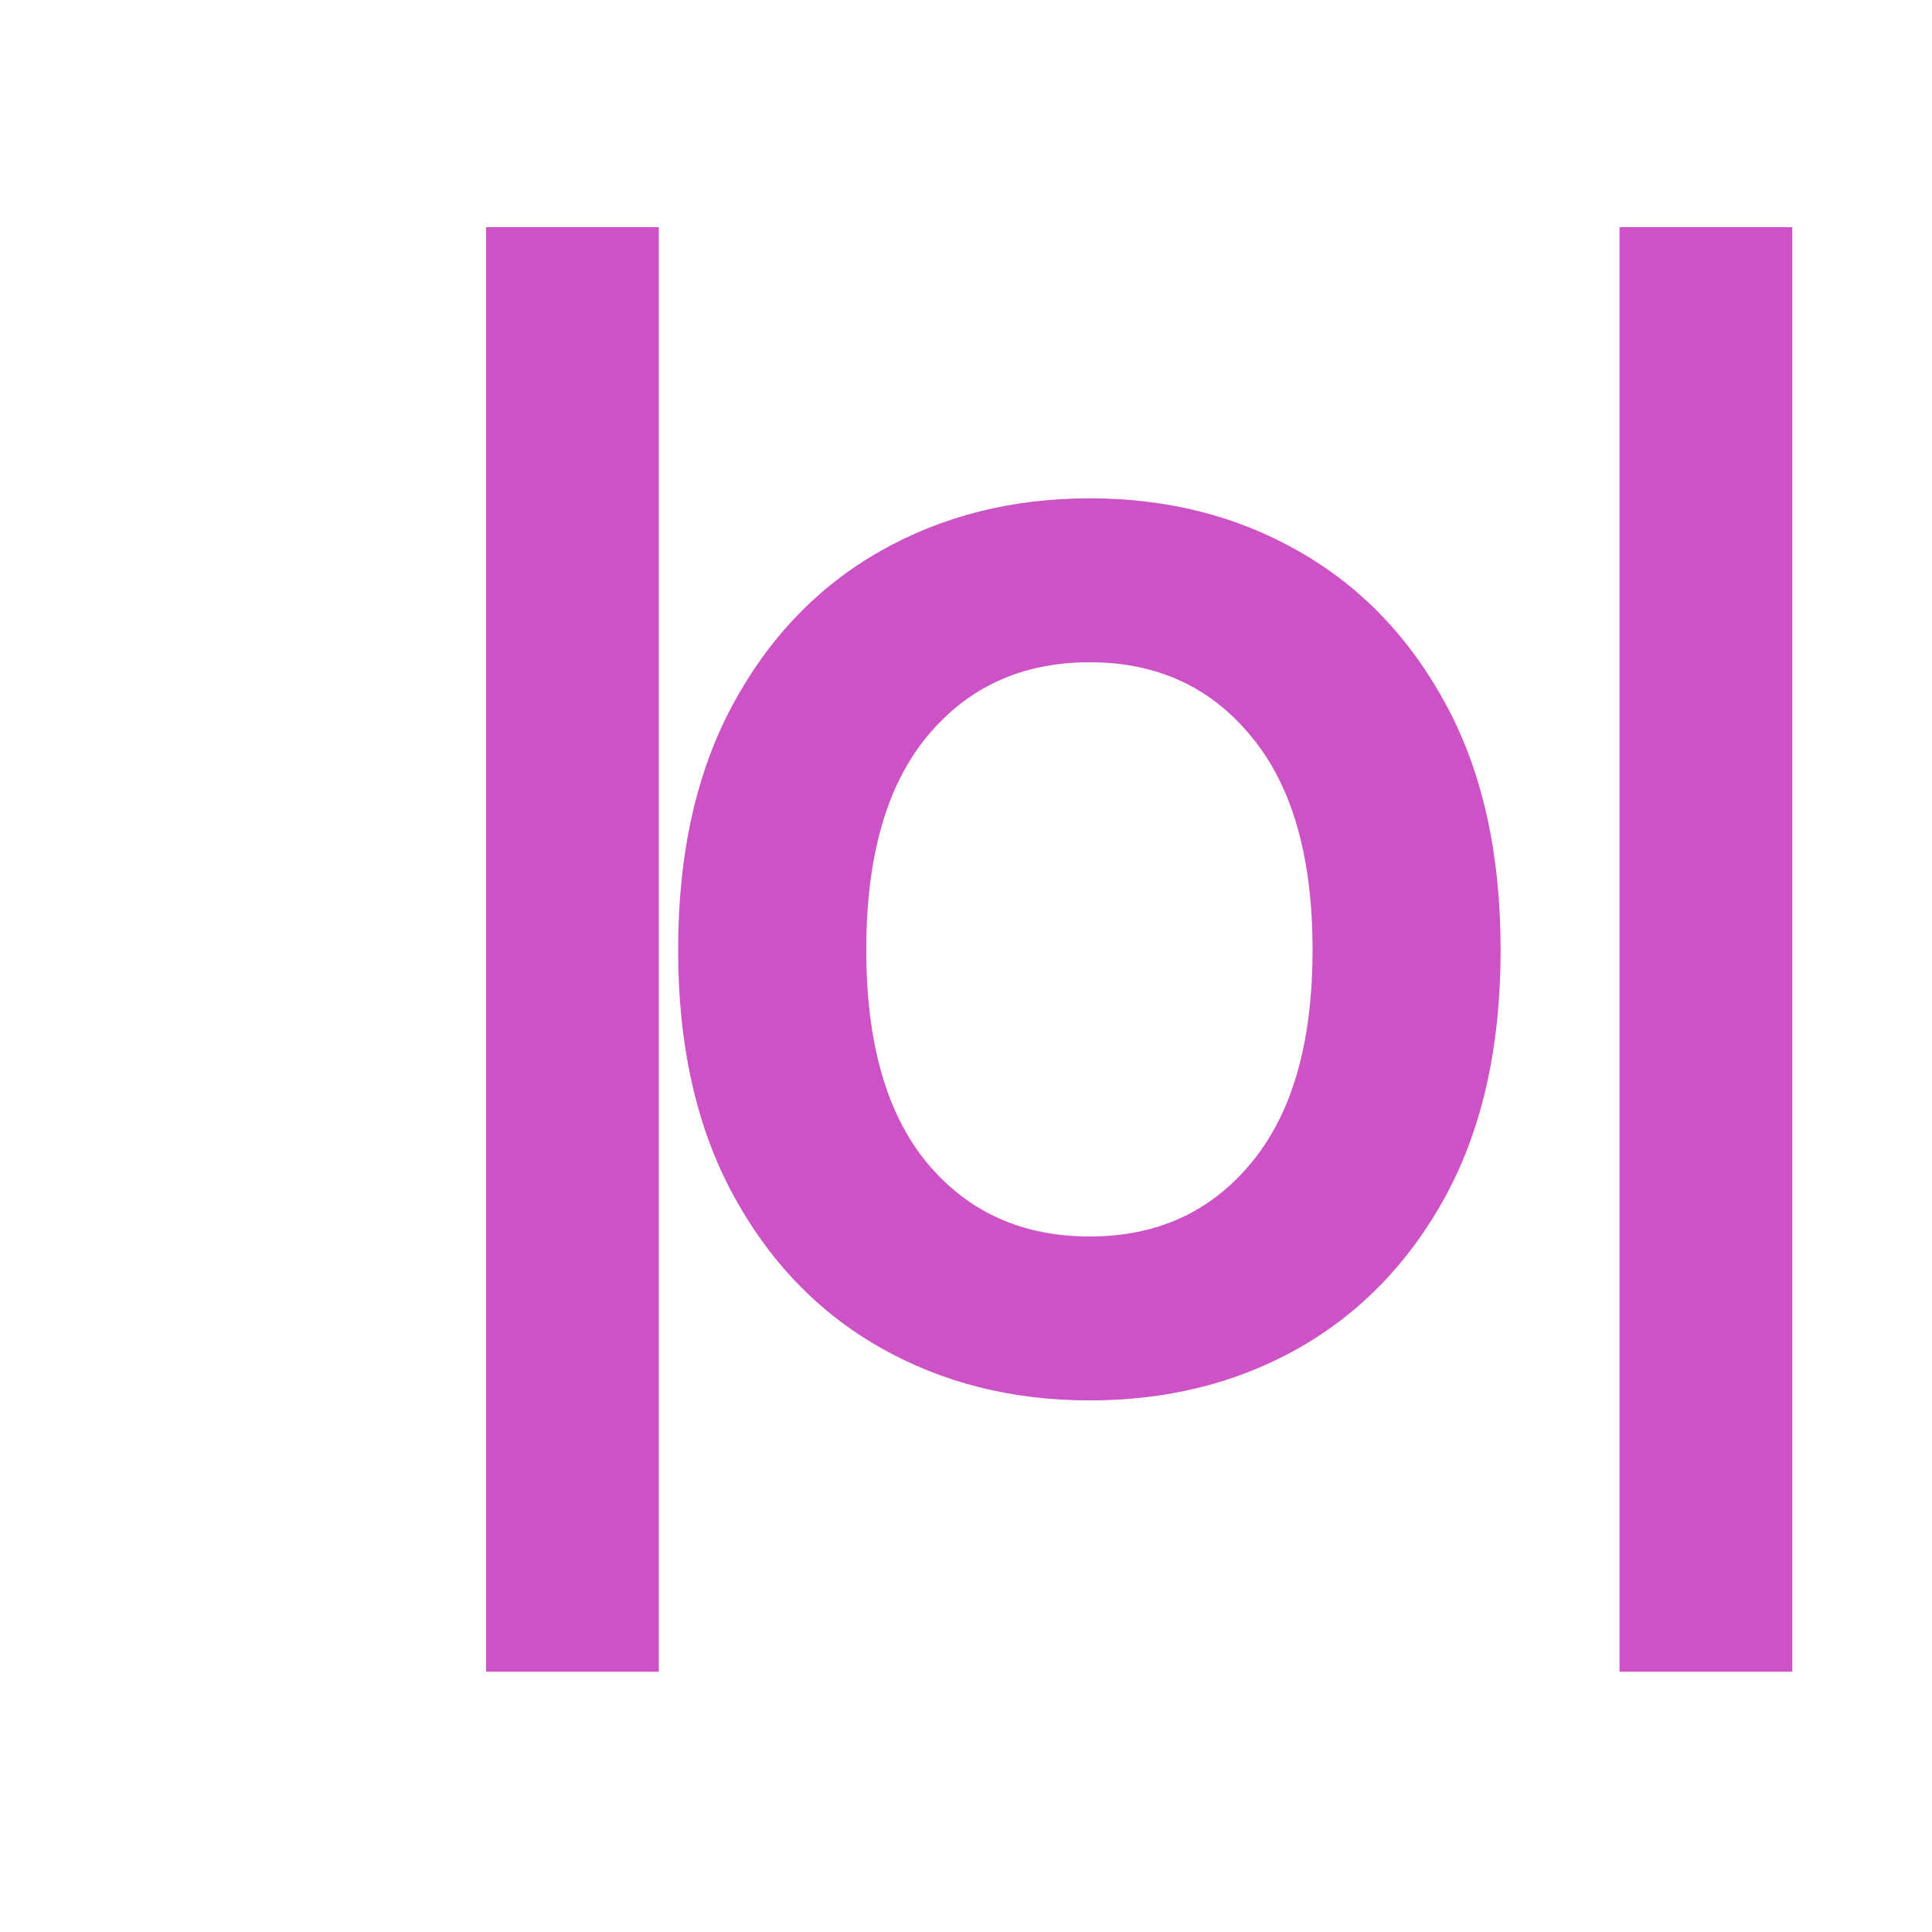
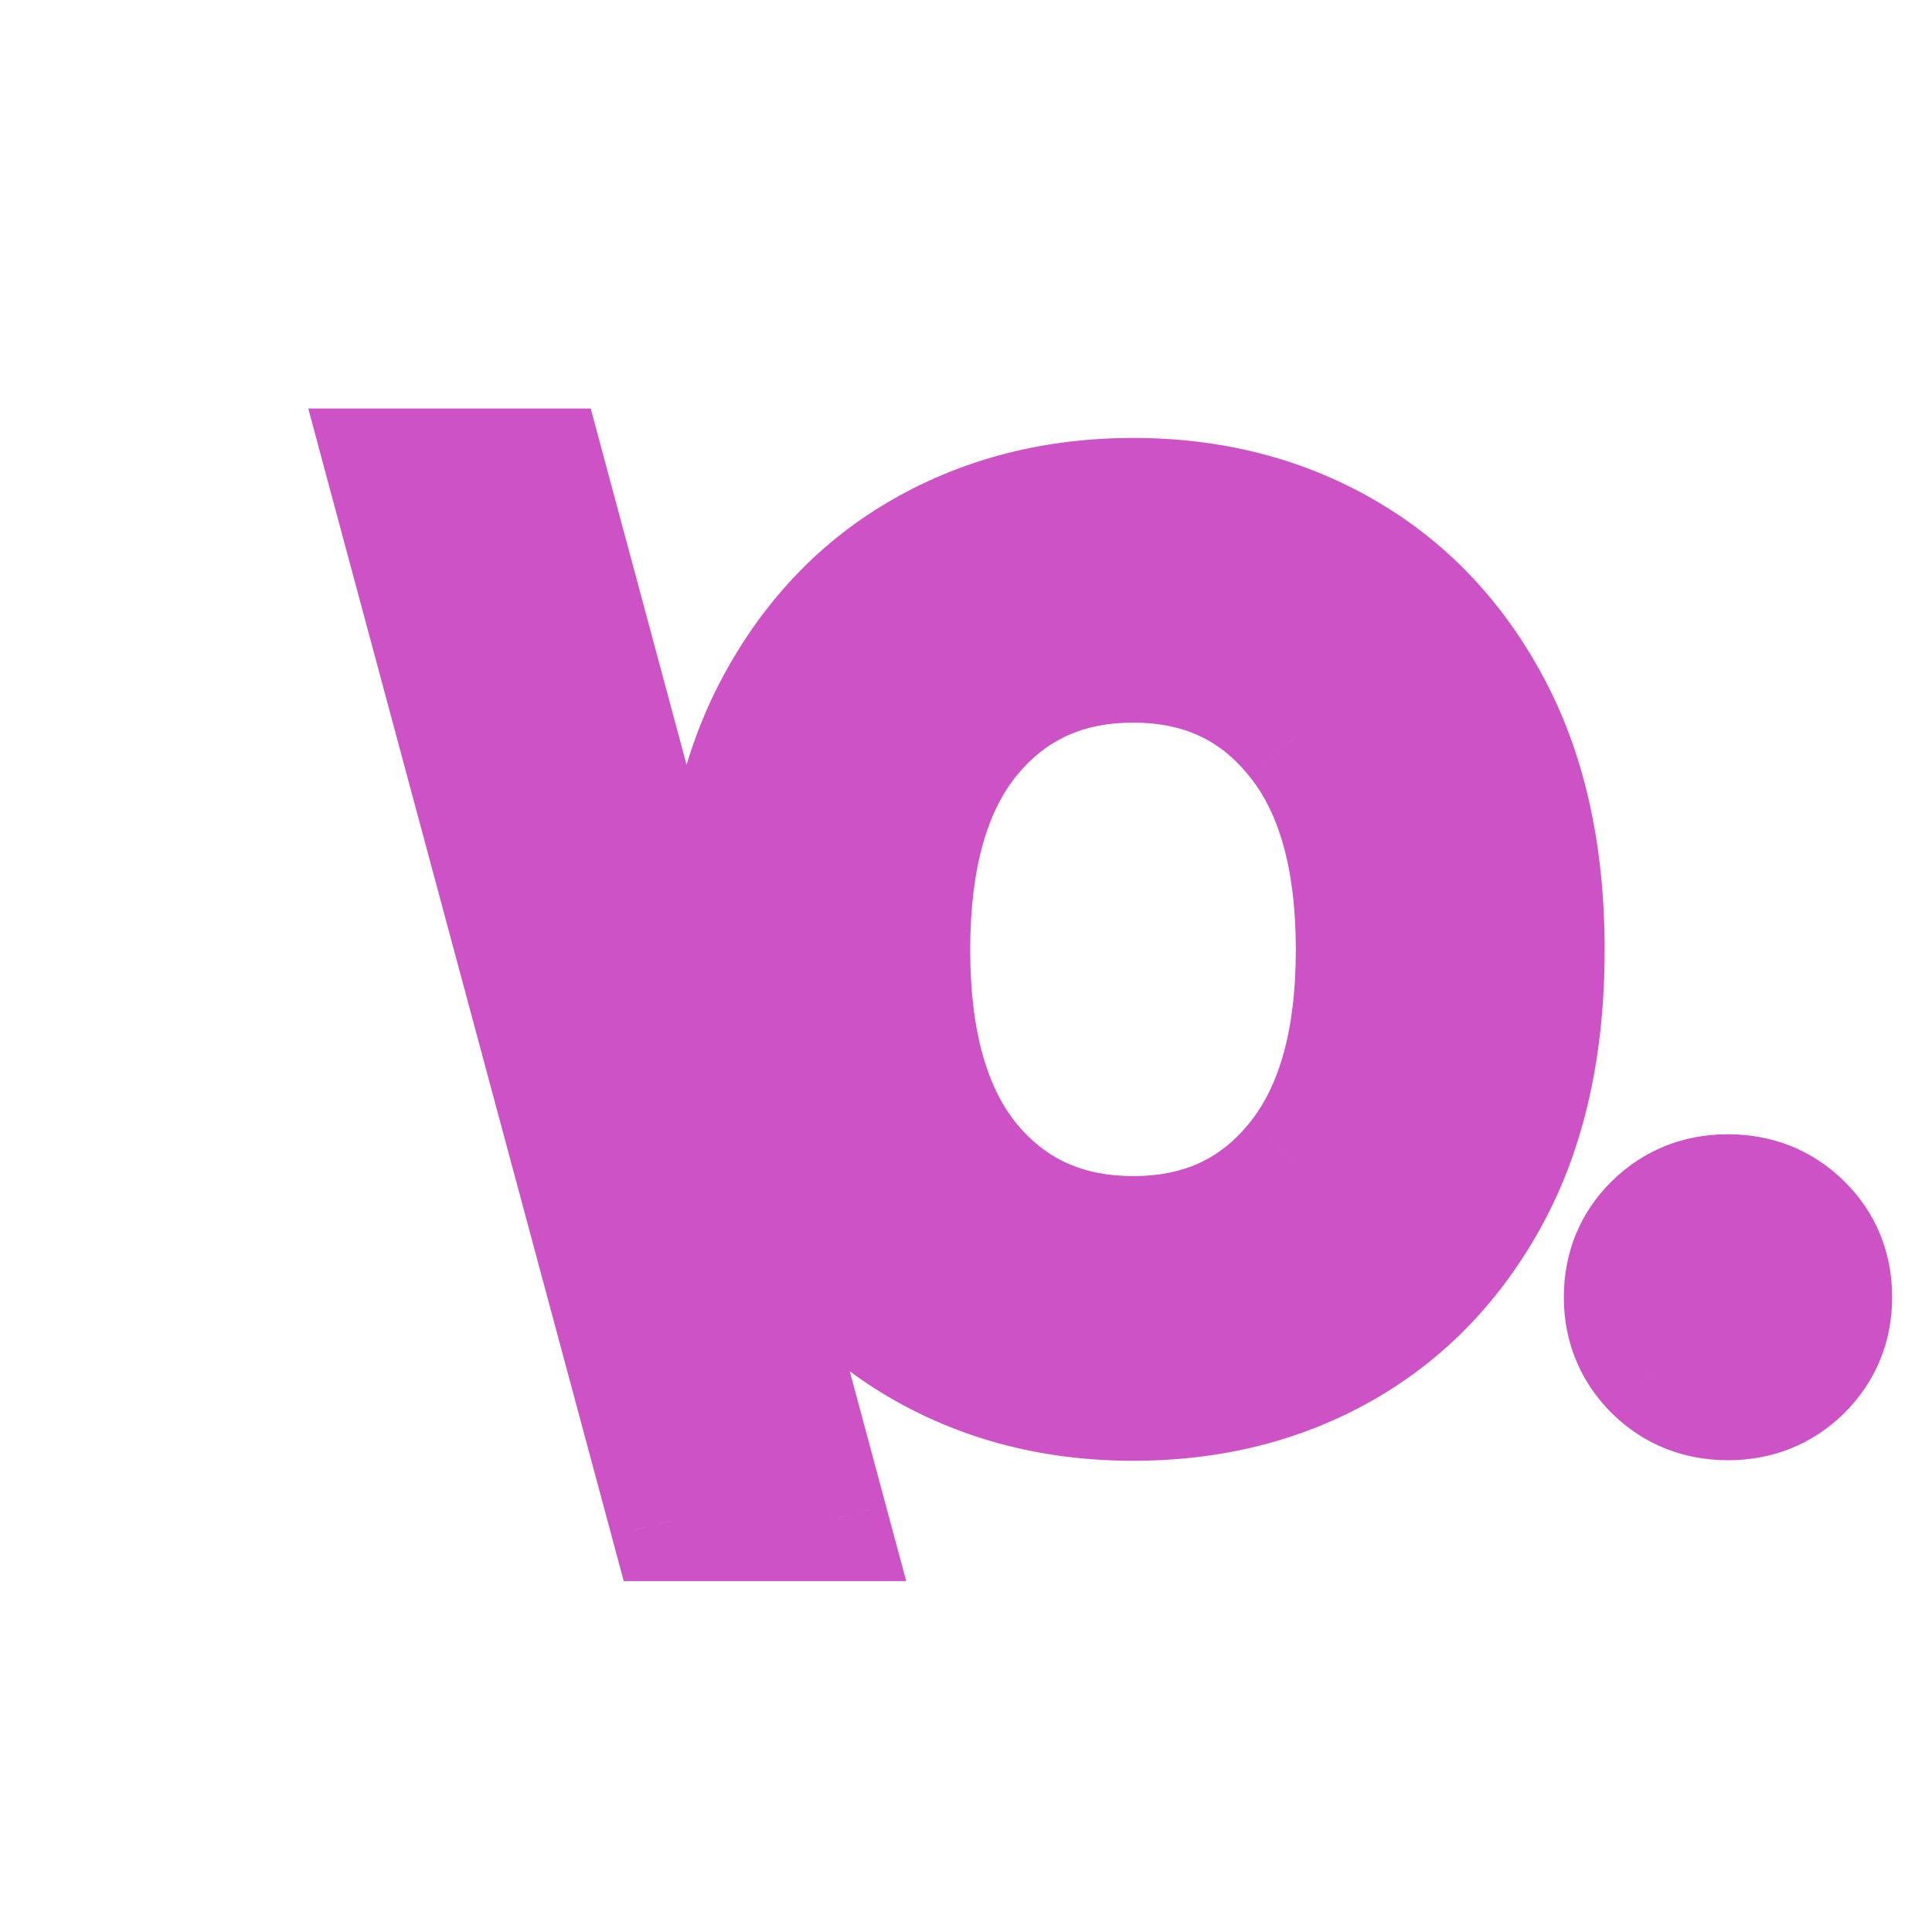
<svg xmlns="http://www.w3.org/2000/svg" width="32" height="32" viewBox="0 0 32 32" fill="none">
-   <path d="M10.912 3.762V27.688H8.051V3.762H10.912ZM18.049 23.195C16.76 23.195 15.601 22.902 14.572 22.316C13.544 21.73 12.73 20.881 12.131 19.768C11.532 18.654 11.232 17.31 11.232 15.734C11.232 14.146 11.532 12.795 12.131 11.682C12.73 10.568 13.544 9.719 14.572 9.133C15.601 8.547 16.76 8.254 18.049 8.254C19.338 8.254 20.494 8.547 21.516 9.133C22.544 9.719 23.358 10.568 23.957 11.682C24.556 12.795 24.855 14.146 24.855 15.734C24.855 17.323 24.556 18.674 23.957 19.787C23.358 20.894 22.544 21.74 21.516 22.326C20.494 22.906 19.338 23.195 18.049 23.195ZM14.348 15.734C14.348 17.271 14.683 18.446 15.354 19.26C16.031 20.074 16.929 20.48 18.049 20.48C19.162 20.48 20.054 20.074 20.725 19.26C21.402 18.446 21.74 17.271 21.74 15.734C21.74 14.191 21.402 13.013 20.725 12.199C20.054 11.379 19.162 10.969 18.049 10.969C16.929 10.969 16.031 11.379 15.354 12.199C14.683 13.013 14.348 14.191 14.348 15.734ZM29.686 3.762V27.688H26.824V3.762H29.686Z" fill="#CD52C5" />
+   <path d="M11.098 25.188L6.41 7.766H9.018L13.705 25.188H11.098ZM18.771 23.195C17.482 23.195 16.324 22.902 15.295 22.316C14.266 21.73 13.453 20.881 12.854 19.768C12.255 18.654 11.955 17.31 11.955 15.734C11.955 14.146 12.255 12.795 12.854 11.682C13.453 10.568 14.266 9.719 15.295 9.133C16.324 8.547 17.482 8.254 18.771 8.254C20.061 8.254 21.216 8.547 22.238 9.133C23.267 9.719 24.081 10.568 24.68 11.682C25.279 12.795 25.578 14.146 25.578 15.734C25.578 17.323 25.279 18.674 24.68 19.787C24.081 20.894 23.267 21.74 22.238 22.326C21.216 22.906 20.061 23.195 18.771 23.195ZM15.07 15.734C15.07 17.271 15.406 18.446 16.076 19.26C16.753 20.074 17.652 20.48 18.771 20.48C19.885 20.48 20.777 20.074 21.447 19.26C22.124 18.446 22.463 17.271 22.463 15.734C22.463 14.191 22.124 13.013 21.447 12.199C20.777 11.379 19.885 10.969 18.771 10.969C17.652 10.969 16.753 11.379 16.076 12.199C15.406 13.013 15.07 14.191 15.07 15.734ZM28.621 23.186C28.139 23.186 27.732 23.023 27.4 22.697C27.068 22.365 26.902 21.962 26.902 21.486C26.902 21.005 27.068 20.601 27.4 20.275C27.732 19.95 28.139 19.787 28.621 19.787C29.103 19.787 29.51 19.95 29.842 20.275C30.174 20.601 30.34 21.005 30.34 21.486C30.34 21.962 30.174 22.365 29.842 22.697C29.51 23.023 29.103 23.186 28.621 23.186Z" fill="#CD52C5" />
+   <path d="M11.098 25.188L10.132 25.447L10.331 26.188H11.098V25.188ZM6.41 7.766V6.766H5.106L5.444 8.025L6.41 7.766ZM9.018 7.766L9.983 7.506L9.784 6.766H9.018V7.766ZM13.705 25.188V26.188H15.01L14.671 24.928L13.705 25.188ZM12.063 24.928L7.376 7.506L5.444 8.025L10.132 25.447L12.063 24.928ZM6.41 8.766H9.018V6.766H6.41V8.766ZM8.052 8.025L12.739 25.447L14.671 24.928L9.983 7.506L8.052 8.025ZM13.705 24.188H11.098V26.188H13.705V24.188ZM15.295 22.316L14.8 23.185L15.295 22.316ZM15.295 9.133L14.8 8.264L15.295 9.133ZM22.238 9.133L21.741 10L21.743 10.002L22.238 9.133ZM24.68 19.787L25.559 20.263L25.56 20.261L24.68 19.787ZM22.238 22.326L22.731 23.196L22.733 23.195L22.238 22.326ZM16.076 19.26L15.304 19.896L15.307 19.899L16.076 19.26ZM21.447 19.26L20.678 18.62L20.675 18.624L21.447 19.26ZM21.447 12.199L20.673 12.832L20.678 12.839L21.447 12.199ZM16.076 12.199L15.305 11.563L15.304 11.563L16.076 12.199ZM18.771 22.195C17.64 22.195 16.654 21.94 15.79 21.448L14.8 23.185C15.993 23.865 17.325 24.195 18.771 24.195V22.195ZM15.79 21.448C14.935 20.961 14.251 20.253 13.734 19.294L11.973 20.241C12.655 21.508 13.597 22.5 14.8 23.185L15.79 21.448ZM13.734 19.294C13.23 18.358 12.955 17.185 12.955 15.734H10.955C10.955 17.435 11.279 18.951 11.973 20.241L13.734 19.294ZM12.955 15.734C12.955 14.27 13.231 13.09 13.734 12.155L11.973 11.208C11.278 12.499 10.955 14.022 10.955 15.734H12.955ZM13.734 12.155C14.251 11.196 14.935 10.488 15.79 10.002L14.8 8.264C13.597 8.949 12.655 9.941 11.973 11.208L13.734 12.155ZM15.79 10.002C16.654 9.509 17.64 9.254 18.771 9.254V7.254C17.325 7.254 15.993 7.585 14.8 8.264L15.79 10.002ZM18.771 9.254C19.903 9.254 20.884 9.509 21.741 10L22.736 8.265C21.548 7.585 20.218 7.254 18.771 7.254V9.254ZM21.743 10.002C22.598 10.488 23.283 11.196 23.799 12.155L25.56 11.208C24.879 9.941 23.936 8.949 22.733 8.264L21.743 10.002ZM23.799 12.155C24.302 13.09 24.578 14.27 24.578 15.734H26.578C26.578 14.022 26.255 12.499 25.56 11.208L23.799 12.155ZM24.578 15.734C24.578 17.199 24.302 18.378 23.799 19.313L25.56 20.261C26.255 18.969 26.578 17.447 26.578 15.734H24.578ZM23.8 19.311C23.284 20.264 22.599 20.97 21.743 21.457L22.733 23.195C23.935 22.511 24.877 21.523 25.559 20.263L23.8 19.311ZM21.745 21.456C20.888 21.942 19.905 22.195 18.771 22.195V24.195C20.216 24.195 21.545 23.869 22.731 23.196L21.745 21.456ZM14.07 15.734C14.07 17.4 14.432 18.837 15.304 19.896L16.848 18.624C16.379 18.055 16.07 17.142 16.07 15.734H14.07ZM15.307 19.899C16.187 20.956 17.374 21.48 18.771 21.48V19.48C17.929 19.48 17.32 19.191 16.845 18.62L15.307 19.899ZM18.771 21.48C20.164 21.48 21.347 20.954 22.219 19.896L20.675 18.624C20.207 19.193 19.605 19.48 18.771 19.48V21.48ZM22.216 19.899C23.097 18.84 23.463 17.402 23.463 15.734H21.463C21.463 17.14 21.151 18.052 20.678 18.62L22.216 19.899ZM23.463 15.734C23.463 14.062 23.098 12.62 22.216 11.56L20.678 12.839C21.151 13.407 21.463 14.321 21.463 15.734H23.463ZM22.221 11.566C21.35 10.5 20.167 9.969 18.771 9.969V11.969C19.602 11.969 20.203 12.257 20.673 12.832L22.221 11.566ZM18.771 9.969C17.371 9.969 16.183 10.499 15.305 11.563L16.847 12.836C17.323 12.259 17.932 11.969 18.771 11.969V9.969ZM15.304 11.563C14.431 12.623 14.07 14.064 14.07 15.734H16.07C16.07 14.319 16.38 13.403 16.848 12.835L15.304 11.563ZM27.4 22.697L26.693 23.404L26.7 23.411L27.4 22.697ZM27.4 20.275L26.7 19.561L27.4 20.275ZM29.842 20.275L30.542 19.561L29.842 20.275ZM29.842 22.697L30.542 23.411L30.549 23.404L29.842 22.697ZM28.621 22.186C28.391 22.186 28.238 22.118 28.101 21.983L26.7 23.411C27.227 23.927 27.888 24.186 28.621 24.186V22.186ZM28.108 21.99C27.965 21.848 27.902 21.7 27.902 21.486H25.902C25.902 22.223 26.171 22.882 26.693 23.404L28.108 21.99ZM27.902 21.486C27.902 21.262 27.968 21.119 28.101 20.989L26.7 19.561C26.169 20.082 25.902 20.747 25.902 21.486H27.902ZM28.101 20.989C28.238 20.855 28.391 20.787 28.621 20.787V18.787C27.888 18.787 27.227 19.045 26.7 19.561L28.101 20.989ZM28.621 20.787C28.852 20.787 29.004 20.855 29.142 20.989L30.542 19.561C30.015 19.045 29.354 18.787 28.621 18.787V20.787ZM29.142 20.989C29.274 21.119 29.34 21.262 29.34 21.486H31.34C31.34 20.747 31.073 20.082 30.542 19.561L29.142 20.989ZM29.34 21.486C29.34 21.7 29.277 21.848 29.135 21.99L30.549 23.404C31.071 22.882 31.34 22.223 31.34 21.486H29.34ZM29.142 21.983C29.004 22.118 28.852 22.186 28.621 22.186V24.186C29.354 24.186 30.015 23.927 30.542 23.411L29.142 21.983Z" fill="#CD52C5" />
</svg>
